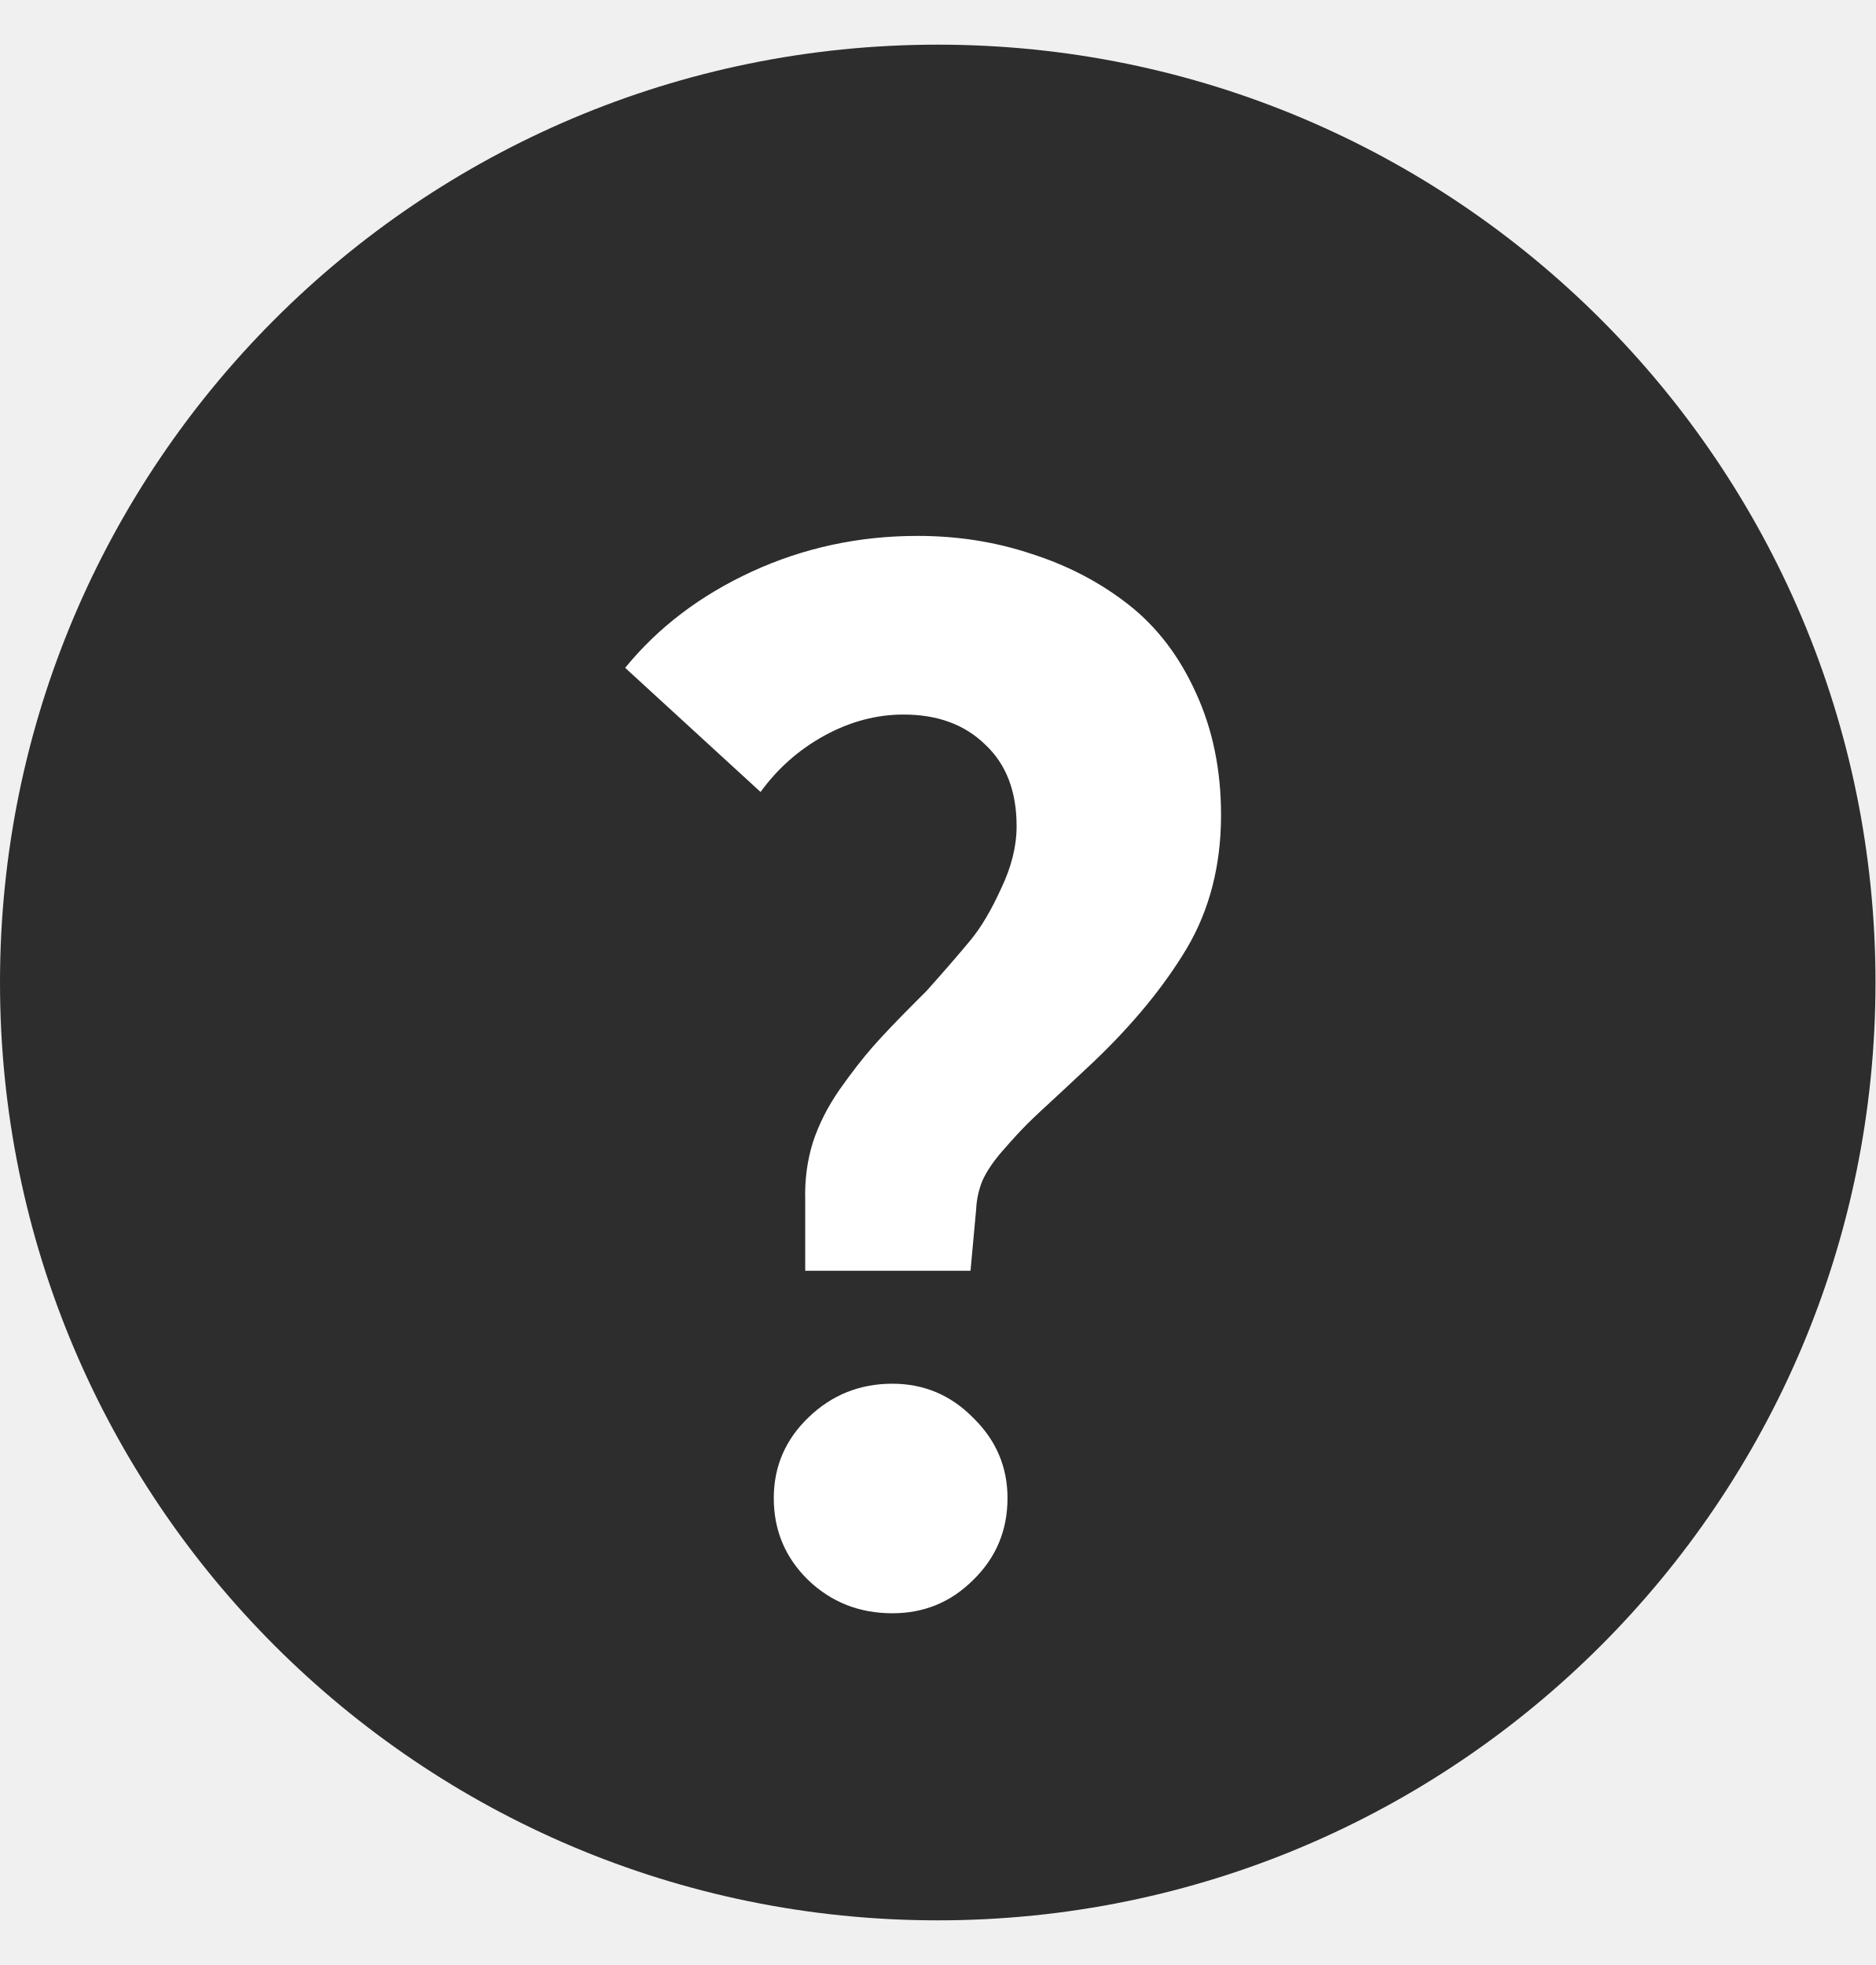
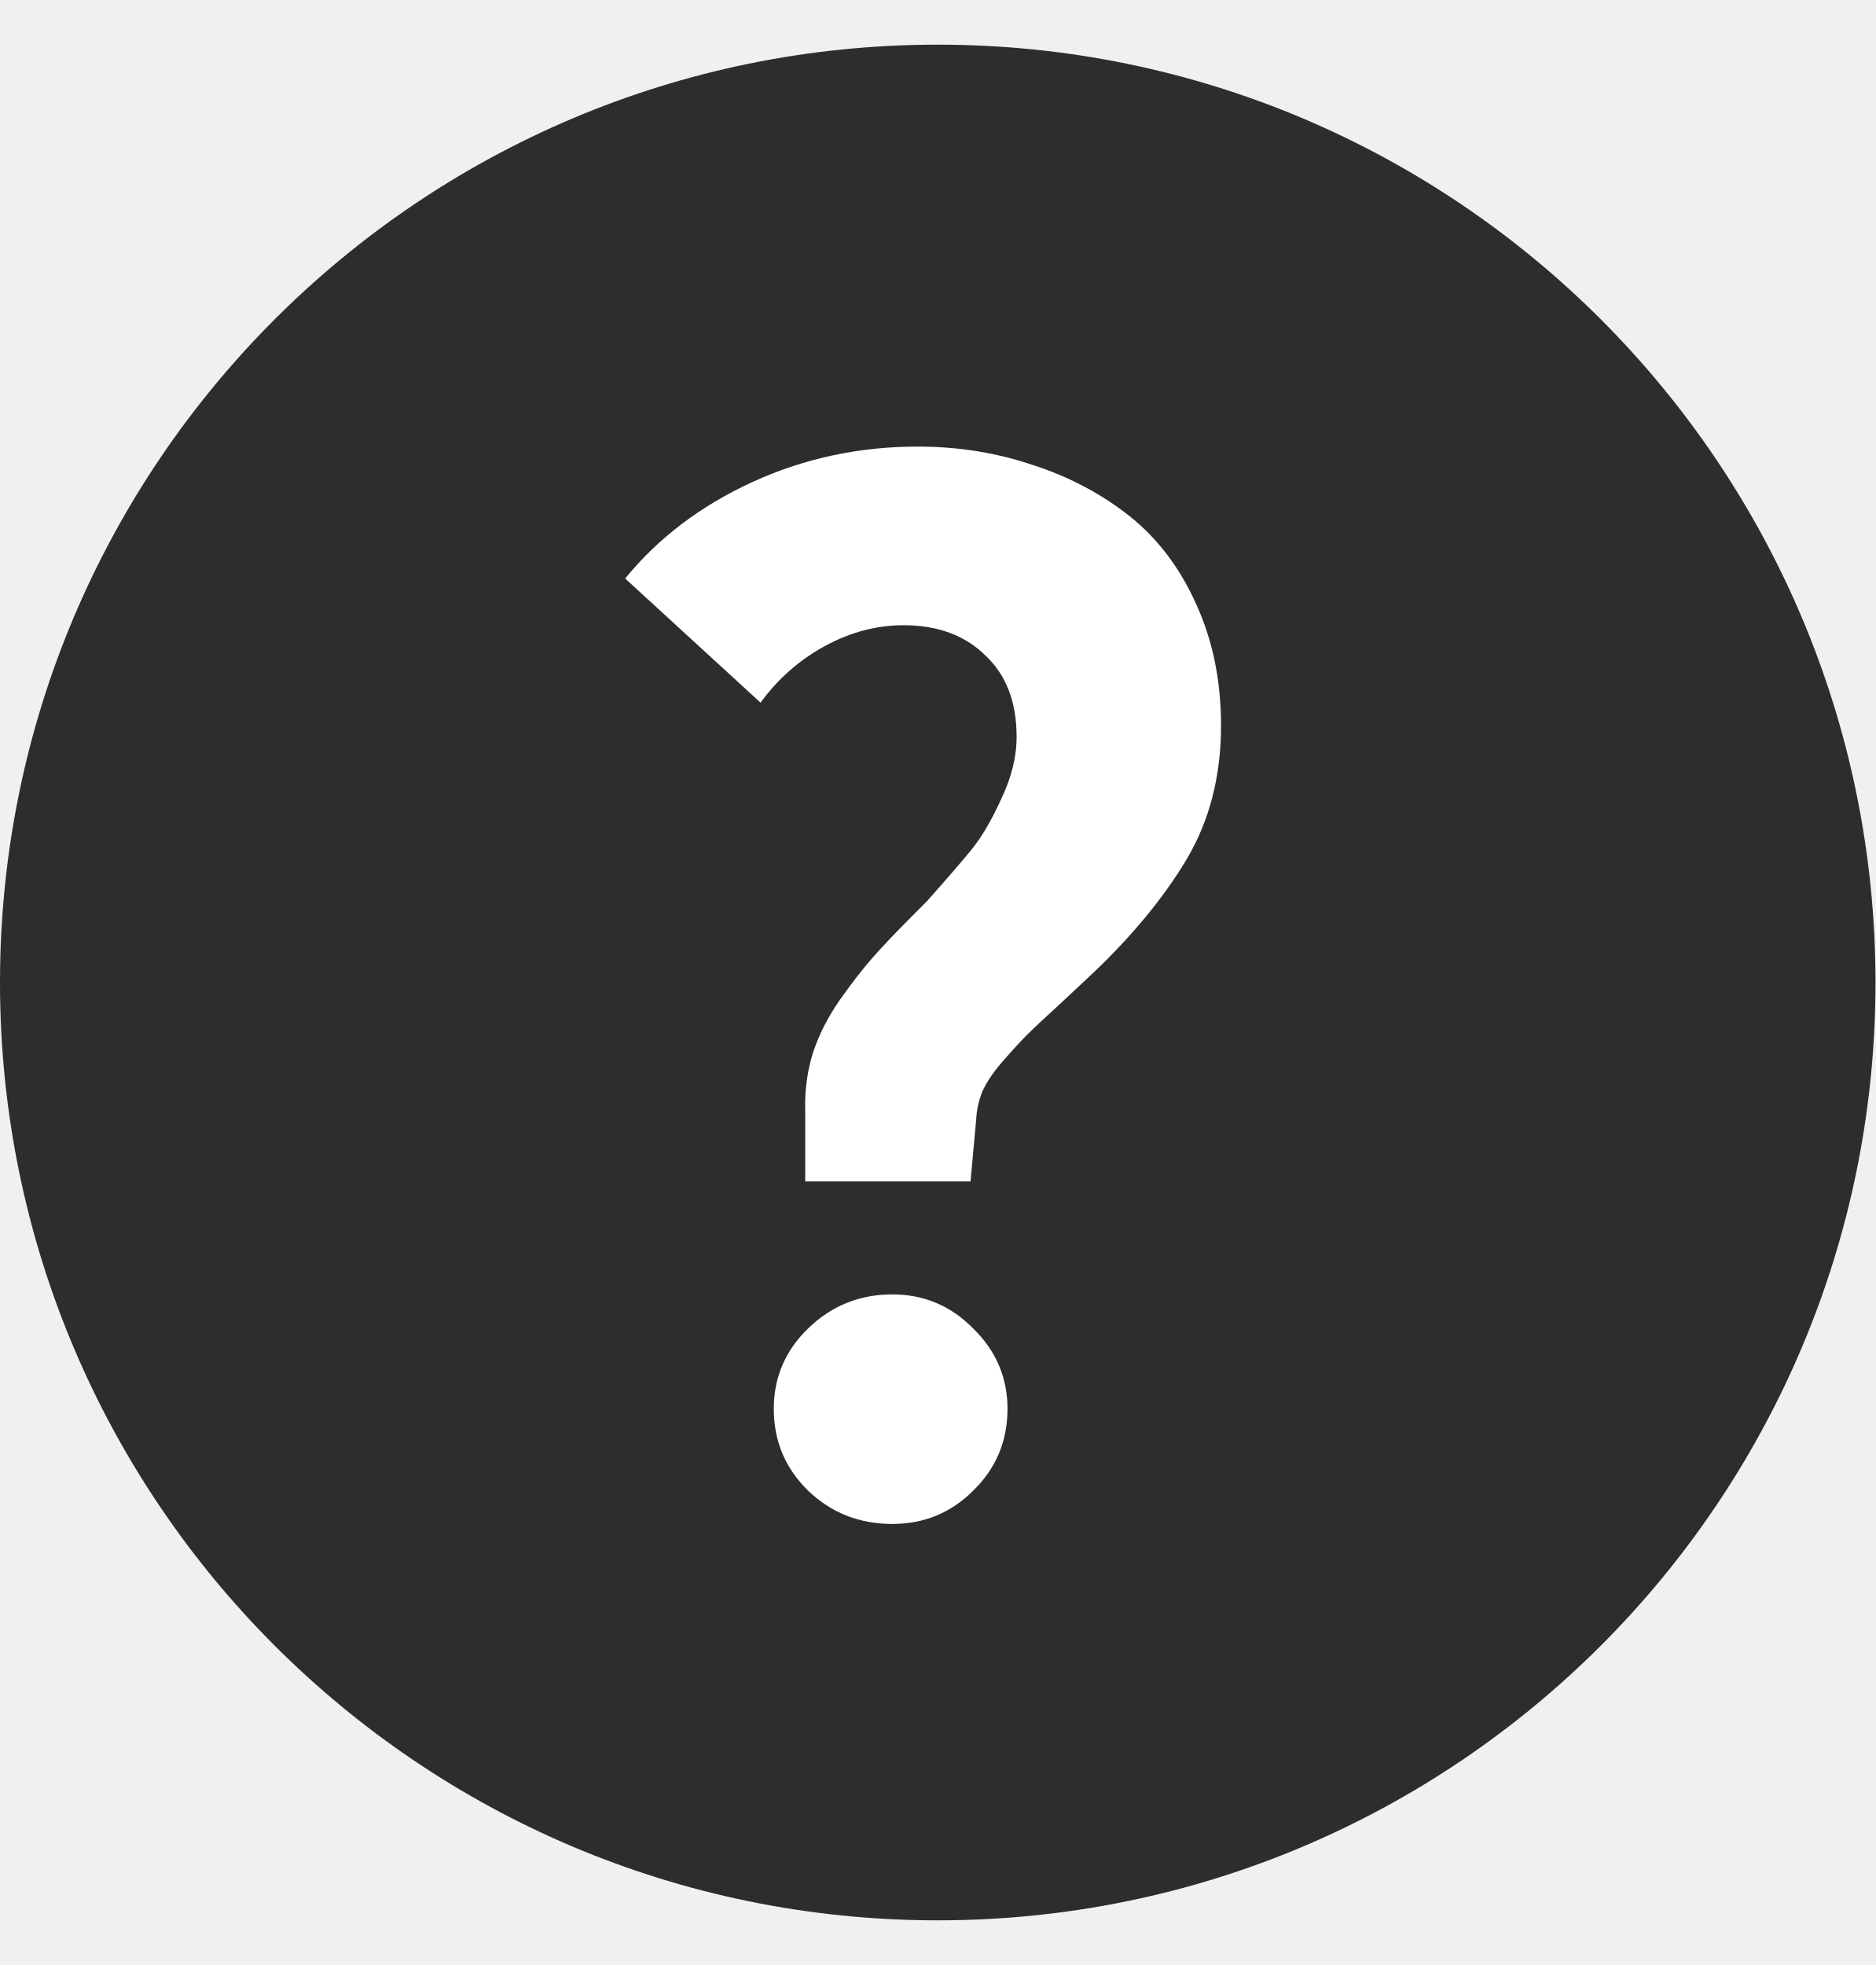
<svg xmlns="http://www.w3.org/2000/svg" width="21" height="22" viewBox="0 0 21 22" fill="none">
  <circle cx="10.5" cy="11" r="10.5" fill="#2D2D2D" />
-   <path d="M7 7.477C7.37 7.023 7.844 6.664 8.422 6.398C9 6.133 9.617 6 10.273 6C10.727 6 11.154 6.068 11.555 6.203C11.961 6.333 12.323 6.523 12.641 6.773C12.958 7.023 13.208 7.352 13.391 7.758C13.578 8.164 13.672 8.62 13.672 9.125C13.672 9.688 13.544 10.185 13.289 10.617C13.034 11.044 12.685 11.469 12.242 11.891C12.175 11.953 12.052 12.068 11.875 12.234C11.698 12.396 11.573 12.513 11.5 12.586C11.427 12.659 11.336 12.758 11.227 12.883C11.122 13.003 11.047 13.115 11 13.219C10.958 13.323 10.935 13.43 10.93 13.539L10.867 14.227H9.016V13.43C9.01 13.206 9.039 12.992 9.102 12.789C9.169 12.586 9.268 12.391 9.398 12.203C9.534 12.01 9.659 11.849 9.773 11.719C9.893 11.583 10.05 11.419 10.242 11.227C10.3 11.169 10.344 11.125 10.375 11.094C10.594 10.849 10.76 10.656 10.875 10.516C10.99 10.375 11.102 10.185 11.211 9.945C11.325 9.706 11.383 9.474 11.383 9.25C11.383 8.859 11.266 8.555 11.031 8.336C10.802 8.112 10.497 8 10.117 8C9.815 8 9.521 8.078 9.234 8.234C8.948 8.391 8.708 8.602 8.516 8.867L7 7.477ZM8.664 16.773C8.664 16.419 8.794 16.117 9.055 15.867C9.315 15.617 9.628 15.492 9.992 15.492C10.346 15.492 10.648 15.62 10.898 15.875C11.154 16.125 11.281 16.424 11.281 16.773C11.281 17.133 11.154 17.438 10.898 17.688C10.648 17.938 10.346 18.062 9.992 18.062C9.622 18.062 9.307 17.938 9.047 17.688C8.792 17.438 8.664 17.133 8.664 16.773Z" fill="white" />
+   <path d="M7 6.477C7.37 6.023 7.844 5.664 8.422 5.398C9 5.133 9.617 5 10.273 5C10.727 5 11.154 5.068 11.555 5.203C11.961 5.333 12.323 5.523 12.641 5.773C12.958 6.023 13.208 6.352 13.391 6.758C13.578 7.164 13.672 7.62 13.672 8.125C13.672 8.688 13.544 9.185 13.289 9.617C13.034 10.044 12.685 10.469 12.242 10.891C12.175 10.953 12.052 11.068 11.875 11.234C11.698 11.396 11.573 11.513 11.5 11.586C11.427 11.659 11.336 11.758 11.227 11.883C11.122 12.003 11.047 12.115 11 12.219C10.958 12.323 10.935 12.43 10.93 12.539L10.867 13.227H9.016V12.43C9.01 12.206 9.039 11.992 9.102 11.789C9.169 11.586 9.268 11.391 9.398 11.203C9.534 11.01 9.659 10.849 9.773 10.719C9.893 10.583 10.05 10.419 10.242 10.227C10.3 10.169 10.344 10.125 10.375 10.094C10.594 9.849 10.76 9.656 10.875 9.516C10.99 9.375 11.102 9.185 11.211 8.945C11.325 8.706 11.383 8.474 11.383 8.25C11.383 7.859 11.266 7.555 11.031 7.336C10.802 7.112 10.497 7 10.117 7C9.815 7 9.521 7.078 9.234 7.234C8.948 7.391 8.708 7.602 8.516 7.867L7 6.477ZM8.664 15.773C8.664 15.419 8.794 15.117 9.055 14.867C9.315 14.617 9.628 14.492 9.992 14.492C10.346 14.492 10.648 14.62 10.898 14.875C11.154 15.125 11.281 15.425 11.281 15.773C11.281 16.133 11.154 16.438 10.898 16.688C10.648 16.938 10.346 17.062 9.992 17.062C9.622 17.062 9.307 16.938 9.047 16.688C8.792 16.438 8.664 16.133 8.664 15.773Z" fill="white" />
</svg>
